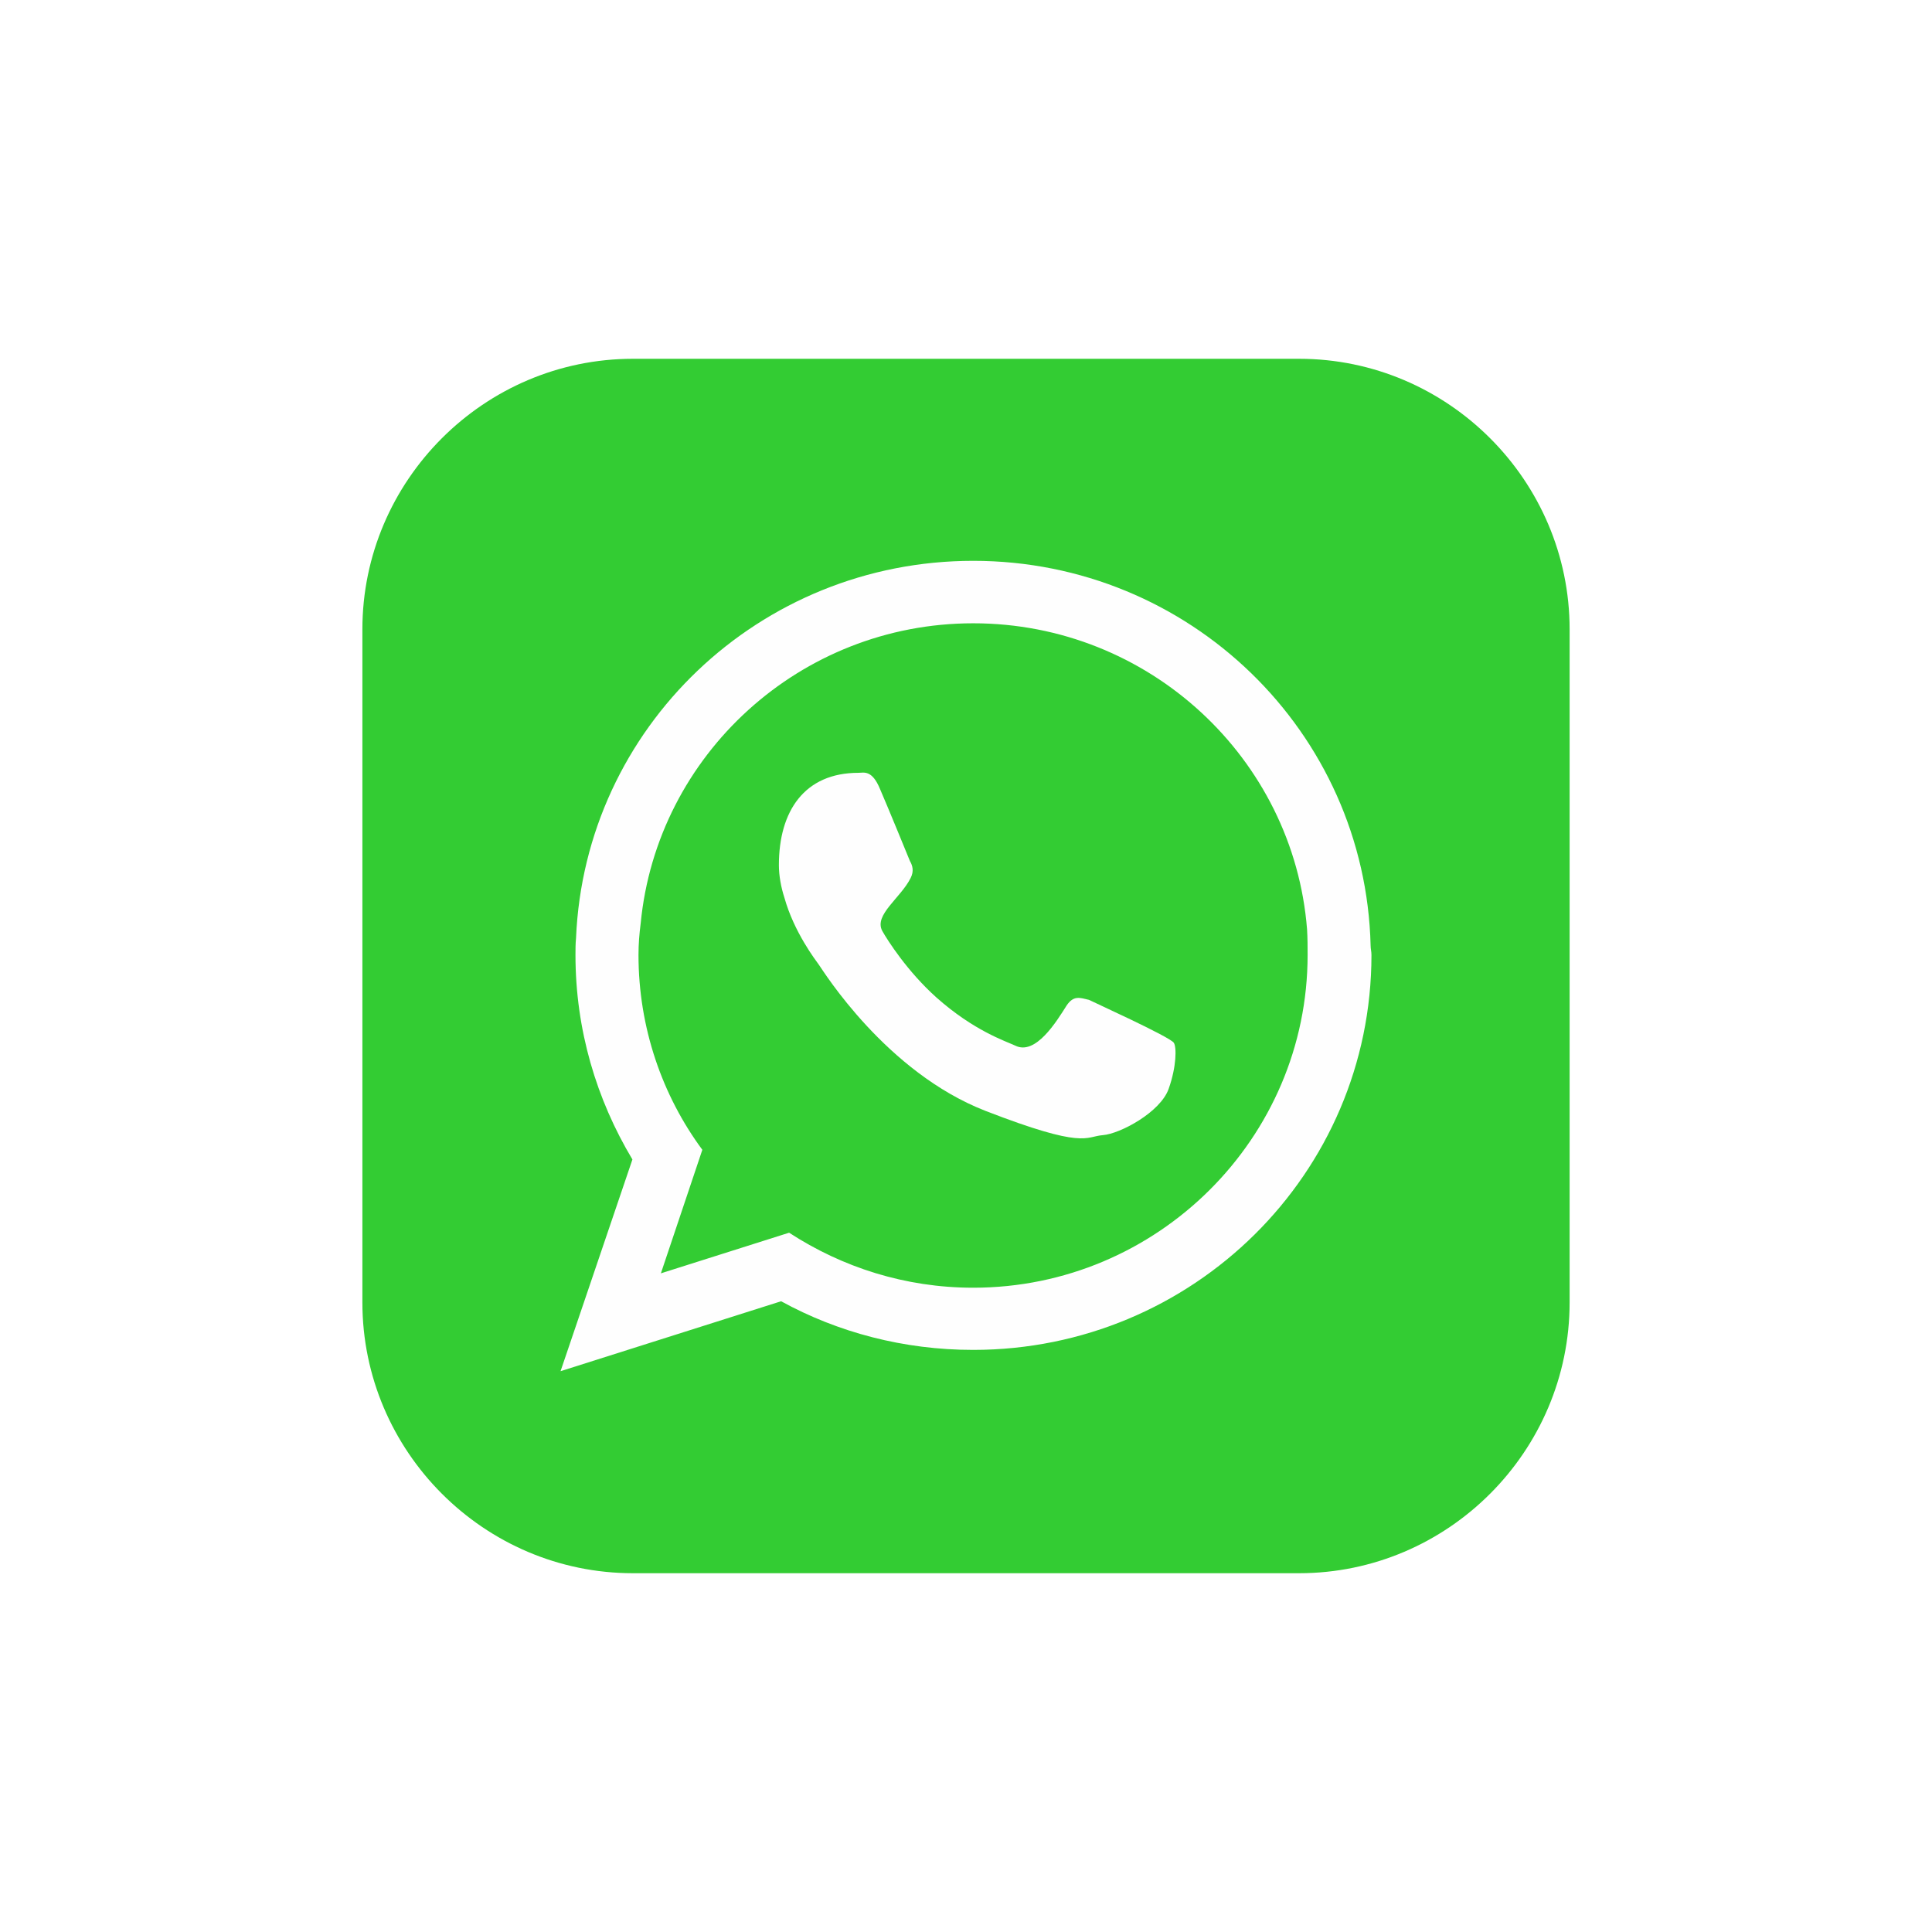
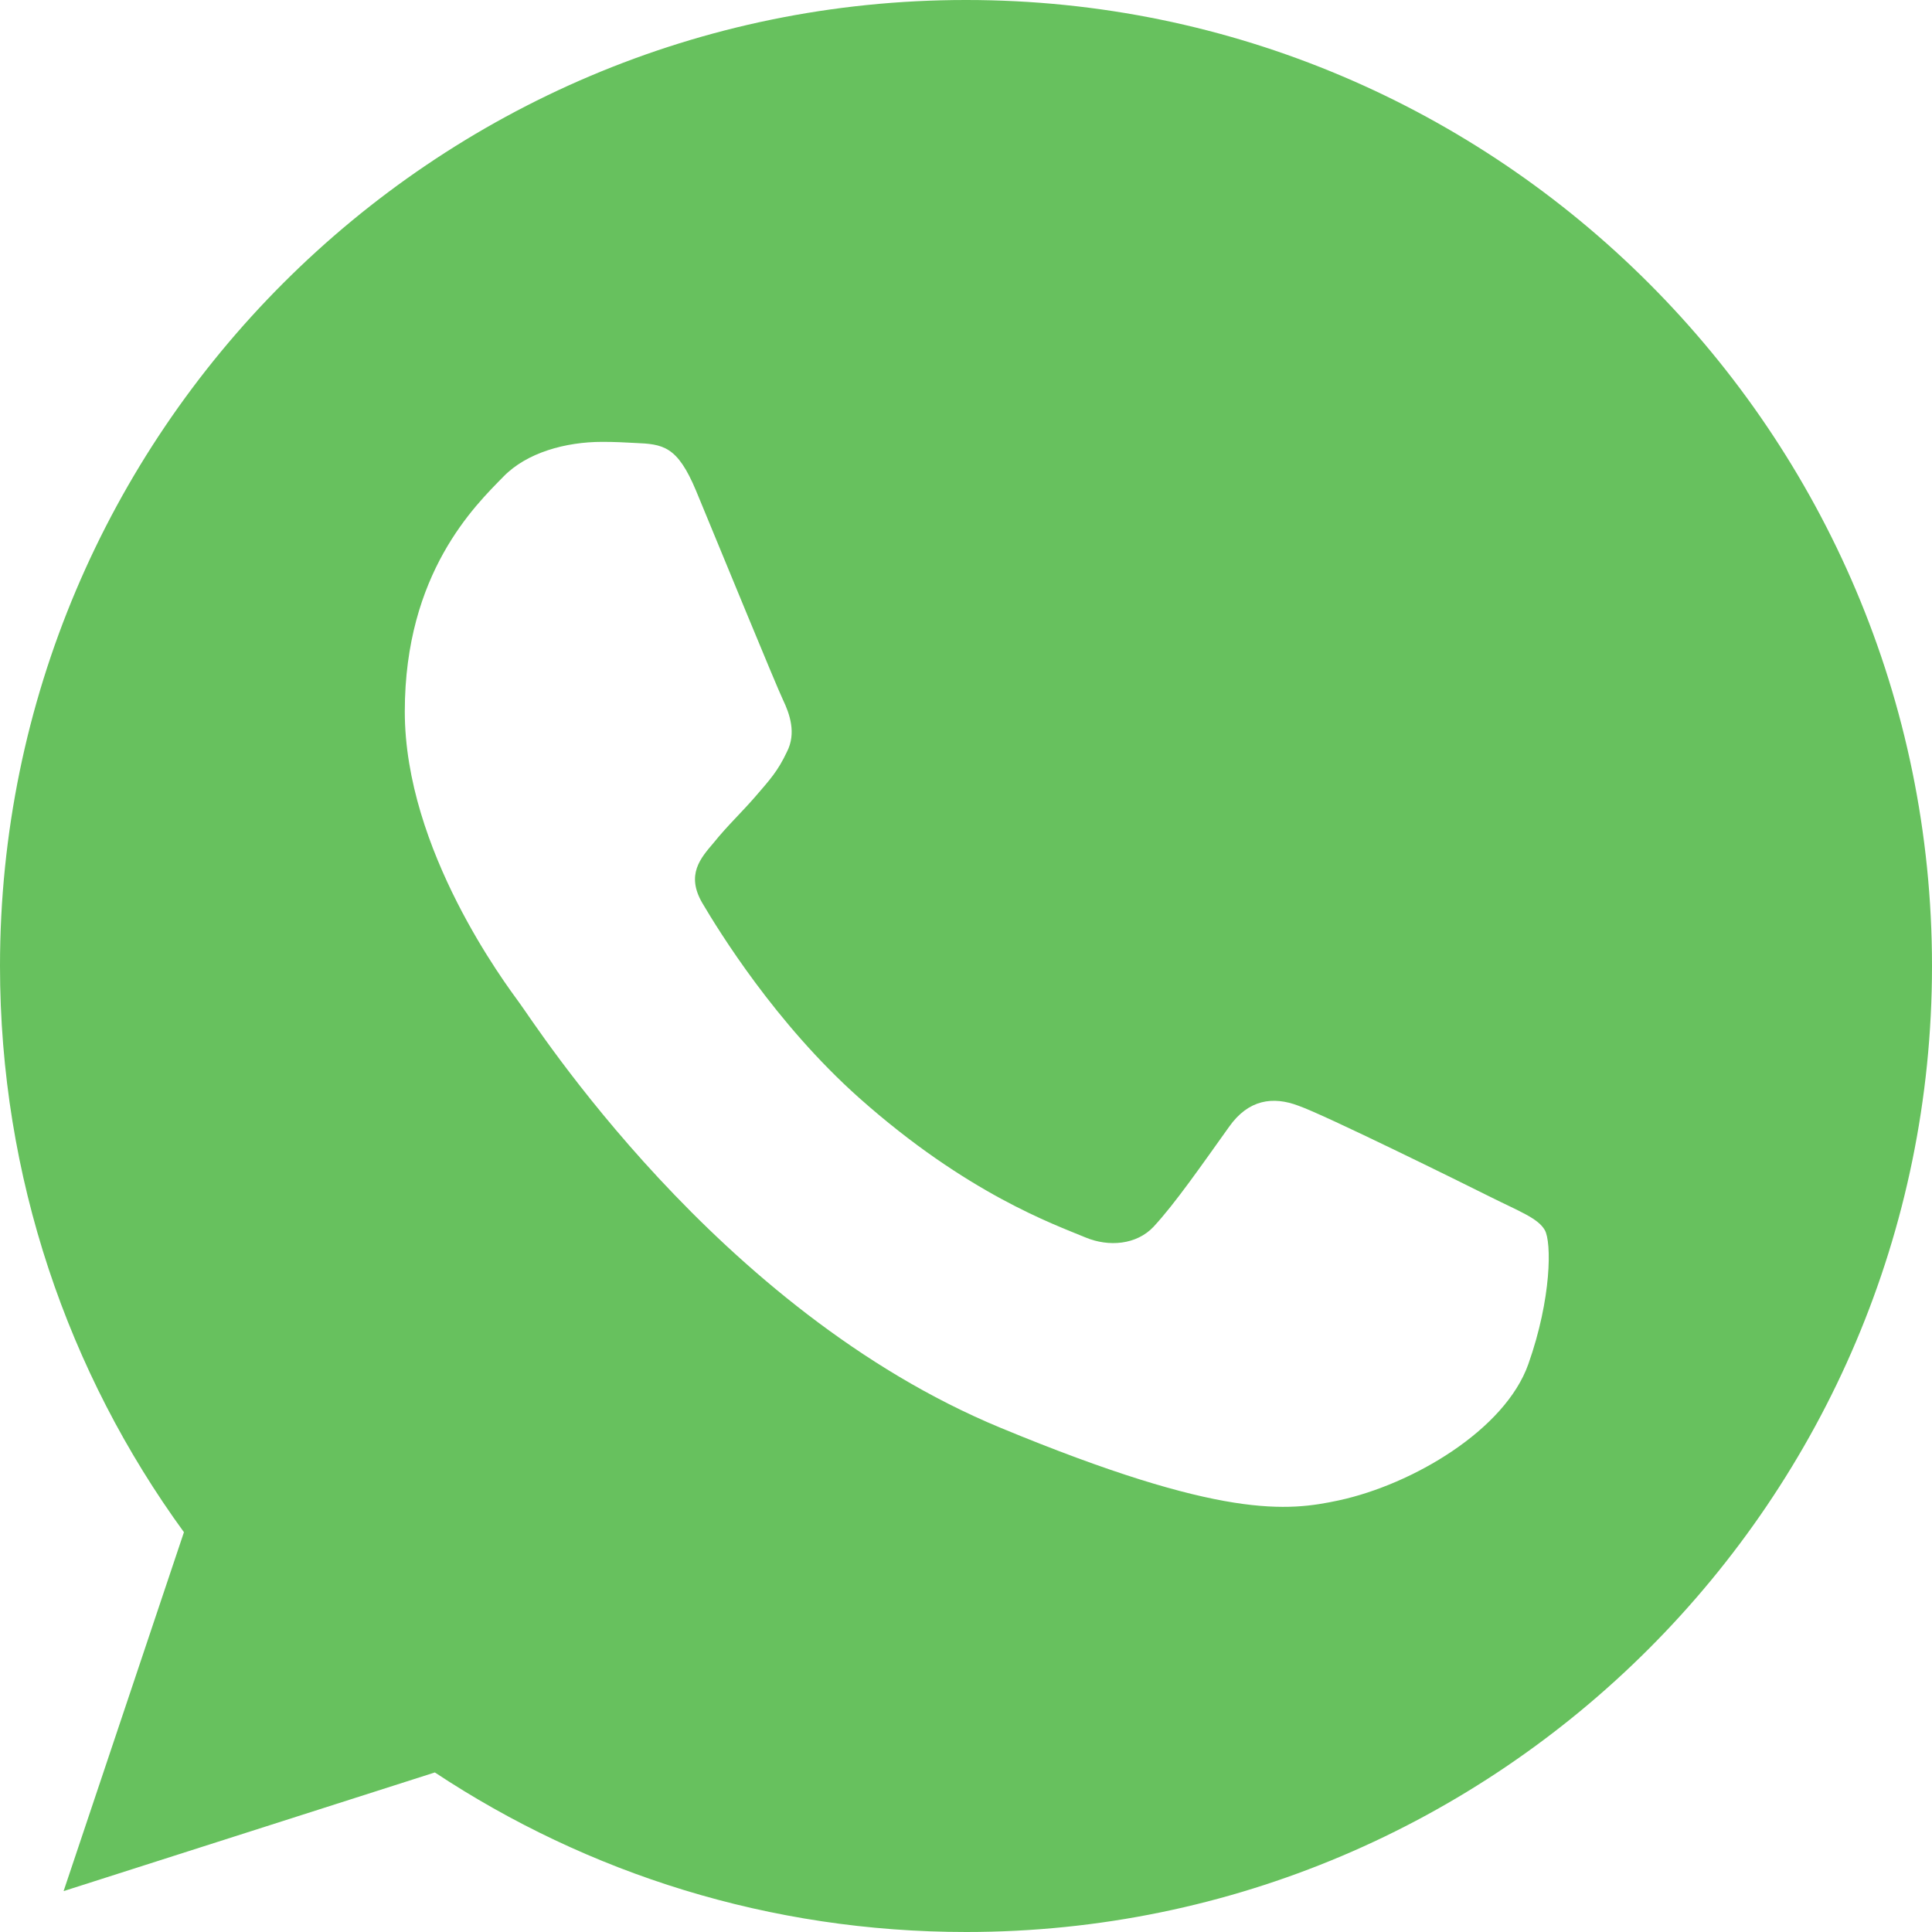
- <svg xmlns="http://www.w3.org/2000/svg" width="1279.997" height="1279.997" fill-rule="evenodd" clip-rule="evenodd" image-rendering="optimizeQuality" shape-rendering="geometricPrecision" text-rendering="geometricPrecision" viewBox="0 0 13333.33 13333.33" id="whatsapp">
-   <path fill="#3c3" d="M4368.28 2476.11l4596.93 0c1027.92,0 1867.22,841.16 1867.22,1867.37l0 4644.48c0,1028.14 -839.3,1869.26 -1867.22,1869.26l-4596.93 0c-1028.07,0 -1867.35,-841.12 -1867.35,-1869.26l0 -4644.48c0,-1026.2 839.28,-1867.37 1867.35,-1867.37l0 0z" />
-   <path fill="#fefefe" d="M6716.35 8886.92c-469.18,0 -904.19,-141.18 -1270.46,-379.6l-884.95 280.41 286.13 -852.62c-276.57,-373.83 -440.65,-843.08 -440.65,-1344.72 0,-74.39 5.7,-144.96 15.26,-219.35 112.55,-1161.62 1100.61,-2069.53 2294.67,-2069.53 1213.07,0 2210.65,932.72 2304.05,2111.5 3.84,61.03 3.84,122.06 3.84,177.39 0,1264.61 -1035.6,2296.54 -2307.89,2296.54zm2742.7 -2361.39c-36.19,-1474.44 -1249.26,-2655.12 -2742.7,-2655.12 -1476.45,0 -2679.98,1152.08 -2740.97,2603.62 -3.85,38.15 -3.85,80.11 -3.85,116.35 0,516.9 144.96,997.54 392.96,1411.49l-495.94 1461.09 1522.14 -482.58c392.96,215.51 846.79,335.7 1325.66,335.7 1516.29,0 2748.55,-1216.94 2748.55,-2725.7 0,-22.89 -5.85,-41.96 -5.85,-64.85z" />
-   <path fill="#fefefe" d="M7517.45 6901.28c-66.9,-17.17 -108.75,-32.43 -156.46,38.16 -68.72,108.72 -213.67,347.14 -354.76,276.57 -70.55,-32.43 -286.04,-103.01 -543.57,-331.9 -200.32,-179.3 -337.58,-394.83 -373.95,-459.67 -59.04,-110.63 127.76,-226.99 196.48,-366.22 22.85,-45.79 13.34,-83.93 -5.67,-116.35 -13.34,-32.43 -148.78,-364.31 -205.99,-495.92 -55.38,-135.44 -112.59,-112.54 -148.78,-112.54 -373.96,0 -549.42,265.13 -549.42,637.06 0,74.39 15.35,154.52 38.2,225.09 66.71,238.43 215.49,431.07 238.52,463.5 32.35,45.77 463.52,740.07 1148.19,1007.14 688.51,267 688.51,177.36 810.6,167.8 120.27,-9.49 396.8,-158.32 454.01,-318.54 55.38,-154.48 55.38,-289.93 36.19,-318.52 -22.85,-40.05 -583.59,-293.74 -583.59,-295.65z" />
+ <svg xmlns="http://www.w3.org/2000/svg" width="800px" height="800px" viewBox="0 0 48 48" version="1.1">
+   <defs>
+ 
+ </defs>
+   <g id="Icons" stroke="none" stroke-width="1" fill="none" fill-rule="evenodd">
+     <g id="Color-" transform="translate(-700, -360)" fill="#67C15E">
+       <path d="M723.993,360 C710.762,360 700,370.765 700,384 C700,389.248 701.693,394.116 704.57,398.067 L701.58,406.984 L710.804,404.036 C714.599,406.547 719.126,408 724.007,408 C737.238,408 748,397.234 748,384 C748,370.766 737.238,360 724.007,360 L723.993,360 L723.993,360 Z M717.293,372.191 C716.827,371.076 716.475,371.034 715.77,371.005 C715.53,370.991 715.262,370.978 714.966,370.978 C714.048,370.978 713.089,371.246 712.511,371.838 C711.806,372.558 710.057,374.236 710.057,377.679 C710.057,381.122 712.568,384.452 712.906,384.918 C713.259,385.383 717.801,392.55 724.853,395.471 C730.368,397.757 732.005,397.545 733.26,397.277 C735.094,396.882 737.393,395.527 737.971,393.891 C738.55,392.254 738.55,390.857 738.38,390.561 C738.211,390.265 737.745,390.096 737.04,389.743 C736.335,389.39 732.907,387.697 732.258,387.471 C731.624,387.231 731.017,387.316 730.538,387.993 C729.861,388.939 729.198,389.898 728.662,390.476 C728.239,390.928 727.547,390.985 726.969,390.744 C726.193,390.42 724.021,389.658 721.341,387.273 C719.267,385.425 717.857,383.126 717.448,382.434 C717.039,381.729 717.406,381.32 717.73,380.939 C718.083,380.501 718.421,380.191 718.774,379.782 C719.126,379.373 719.324,379.161 719.55,378.681 C719.79,378.216 719.62,377.736 719.451,377.383 C719.282,377.03 717.871,373.587 717.293,372.191 Z" id="Whatsapp">
+ 
+ </path>
+     </g>
+   </g>
</svg>
